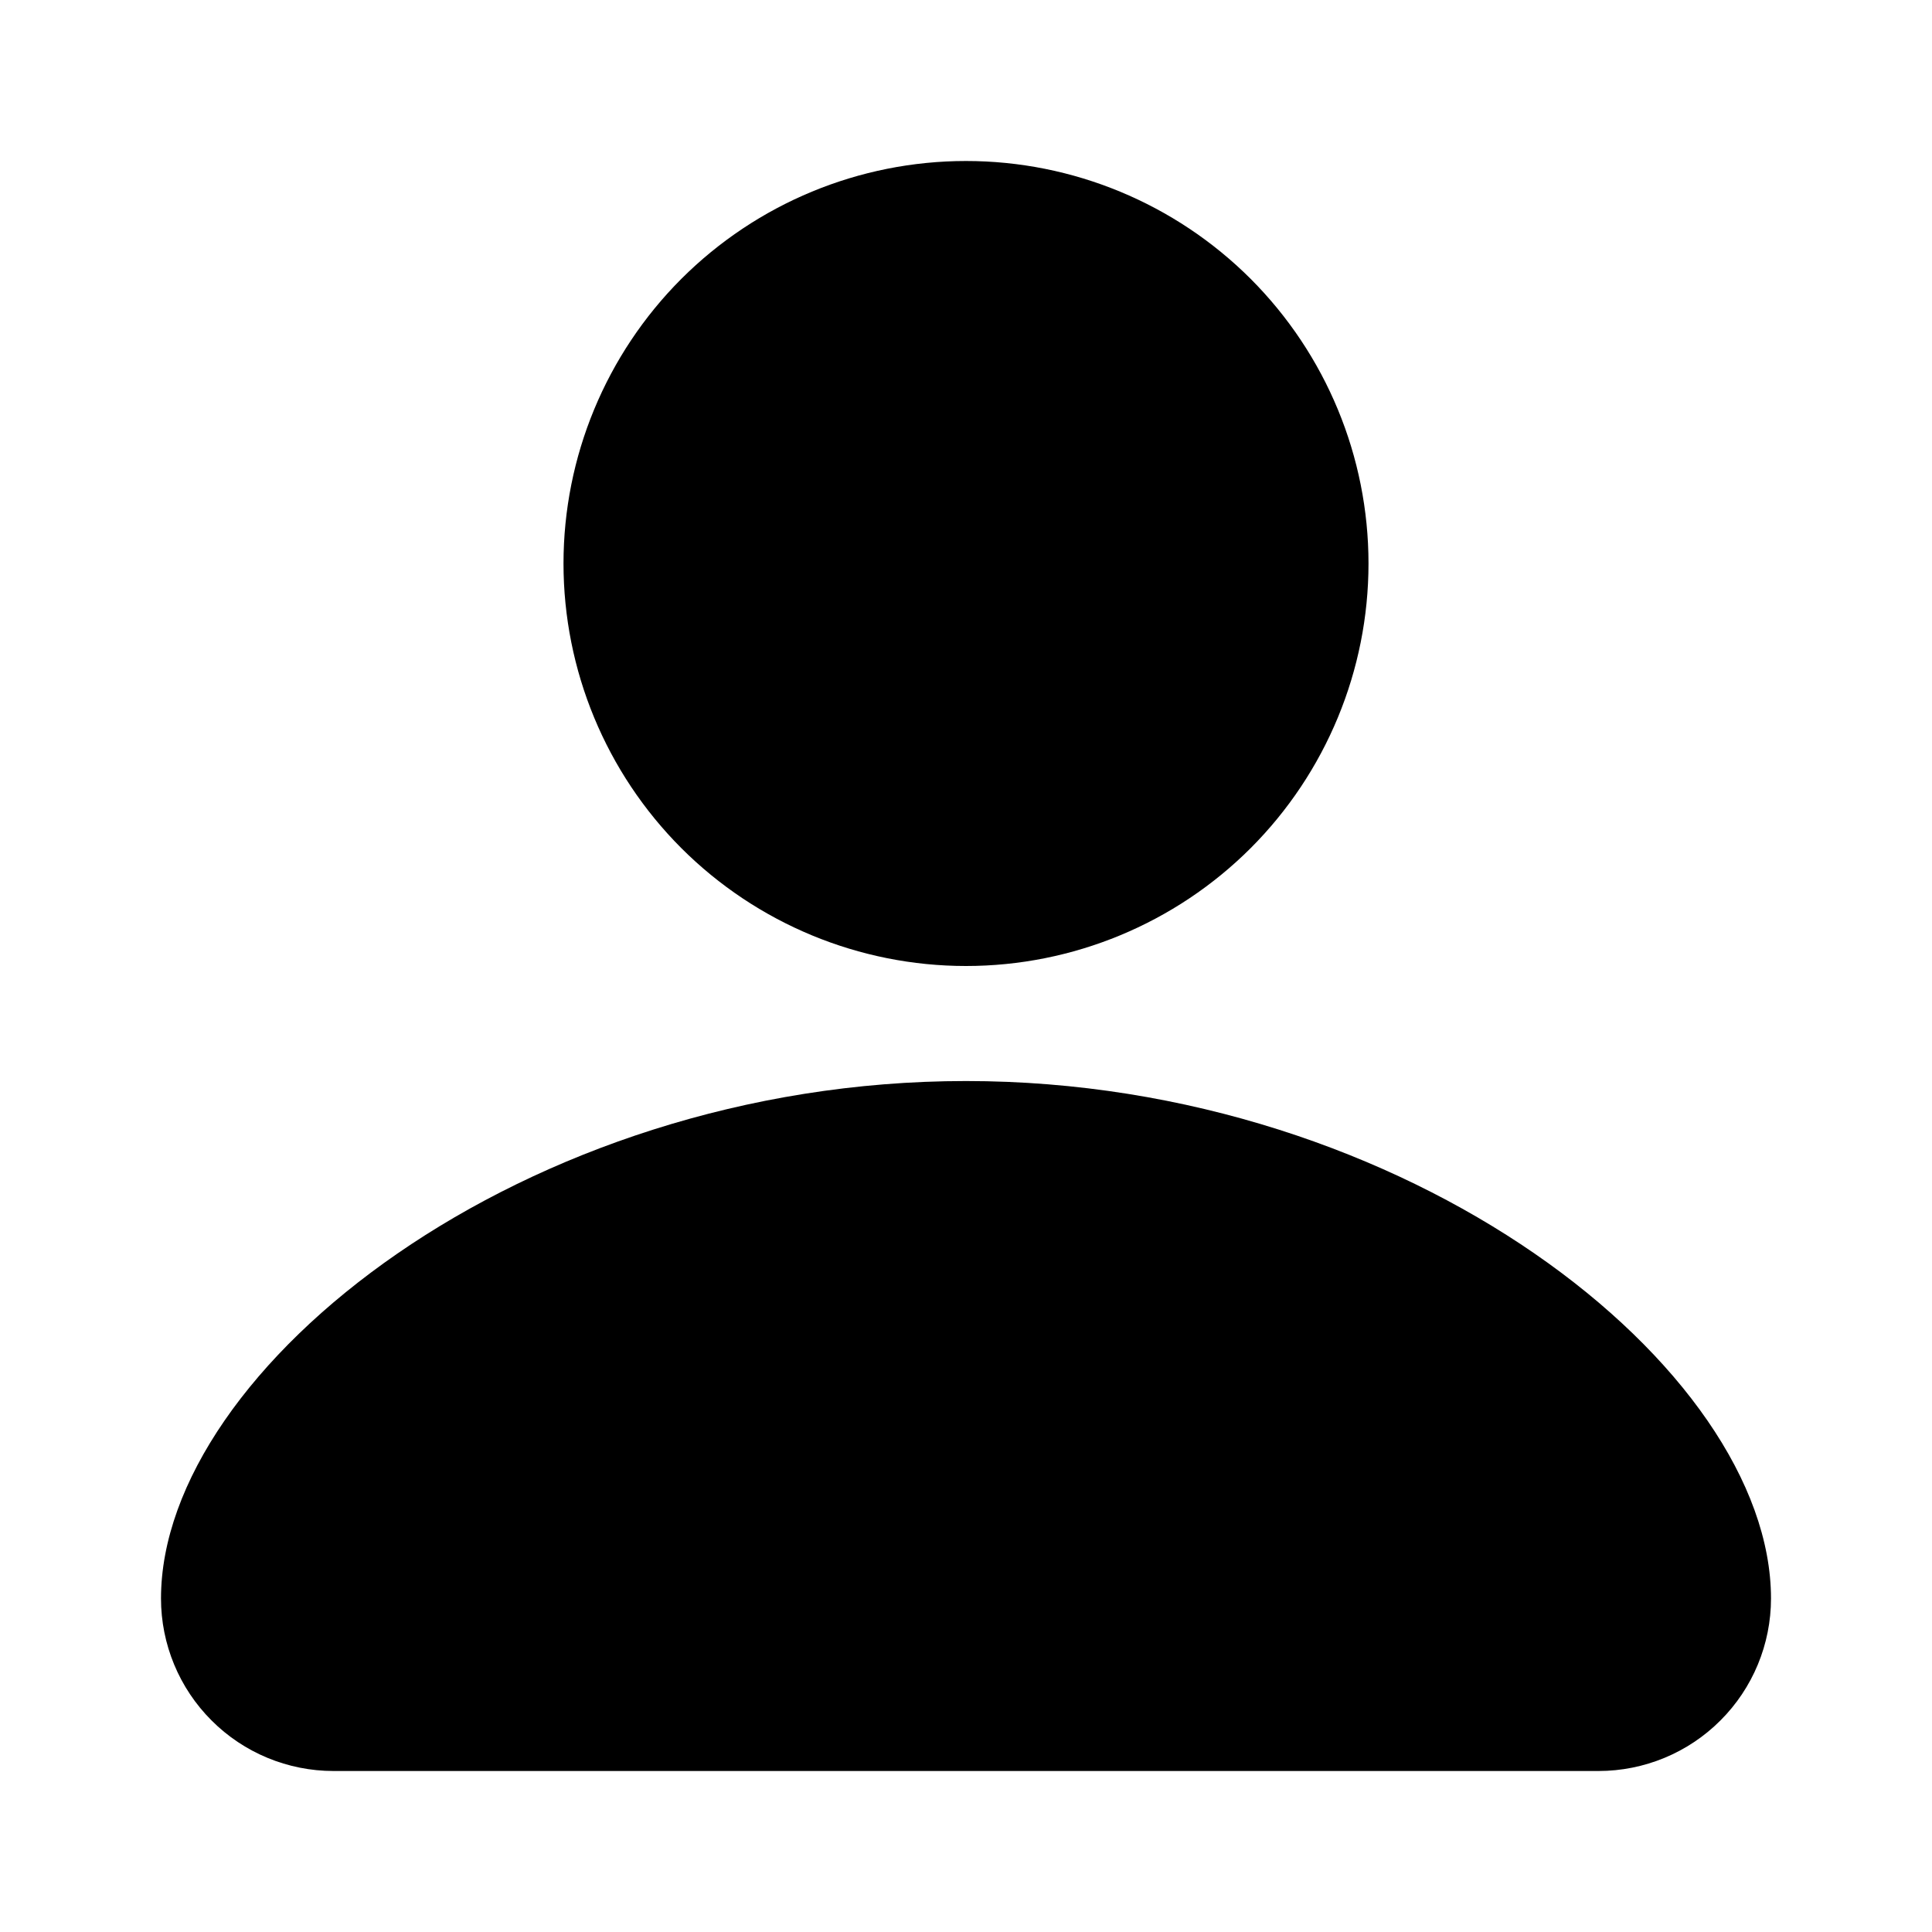
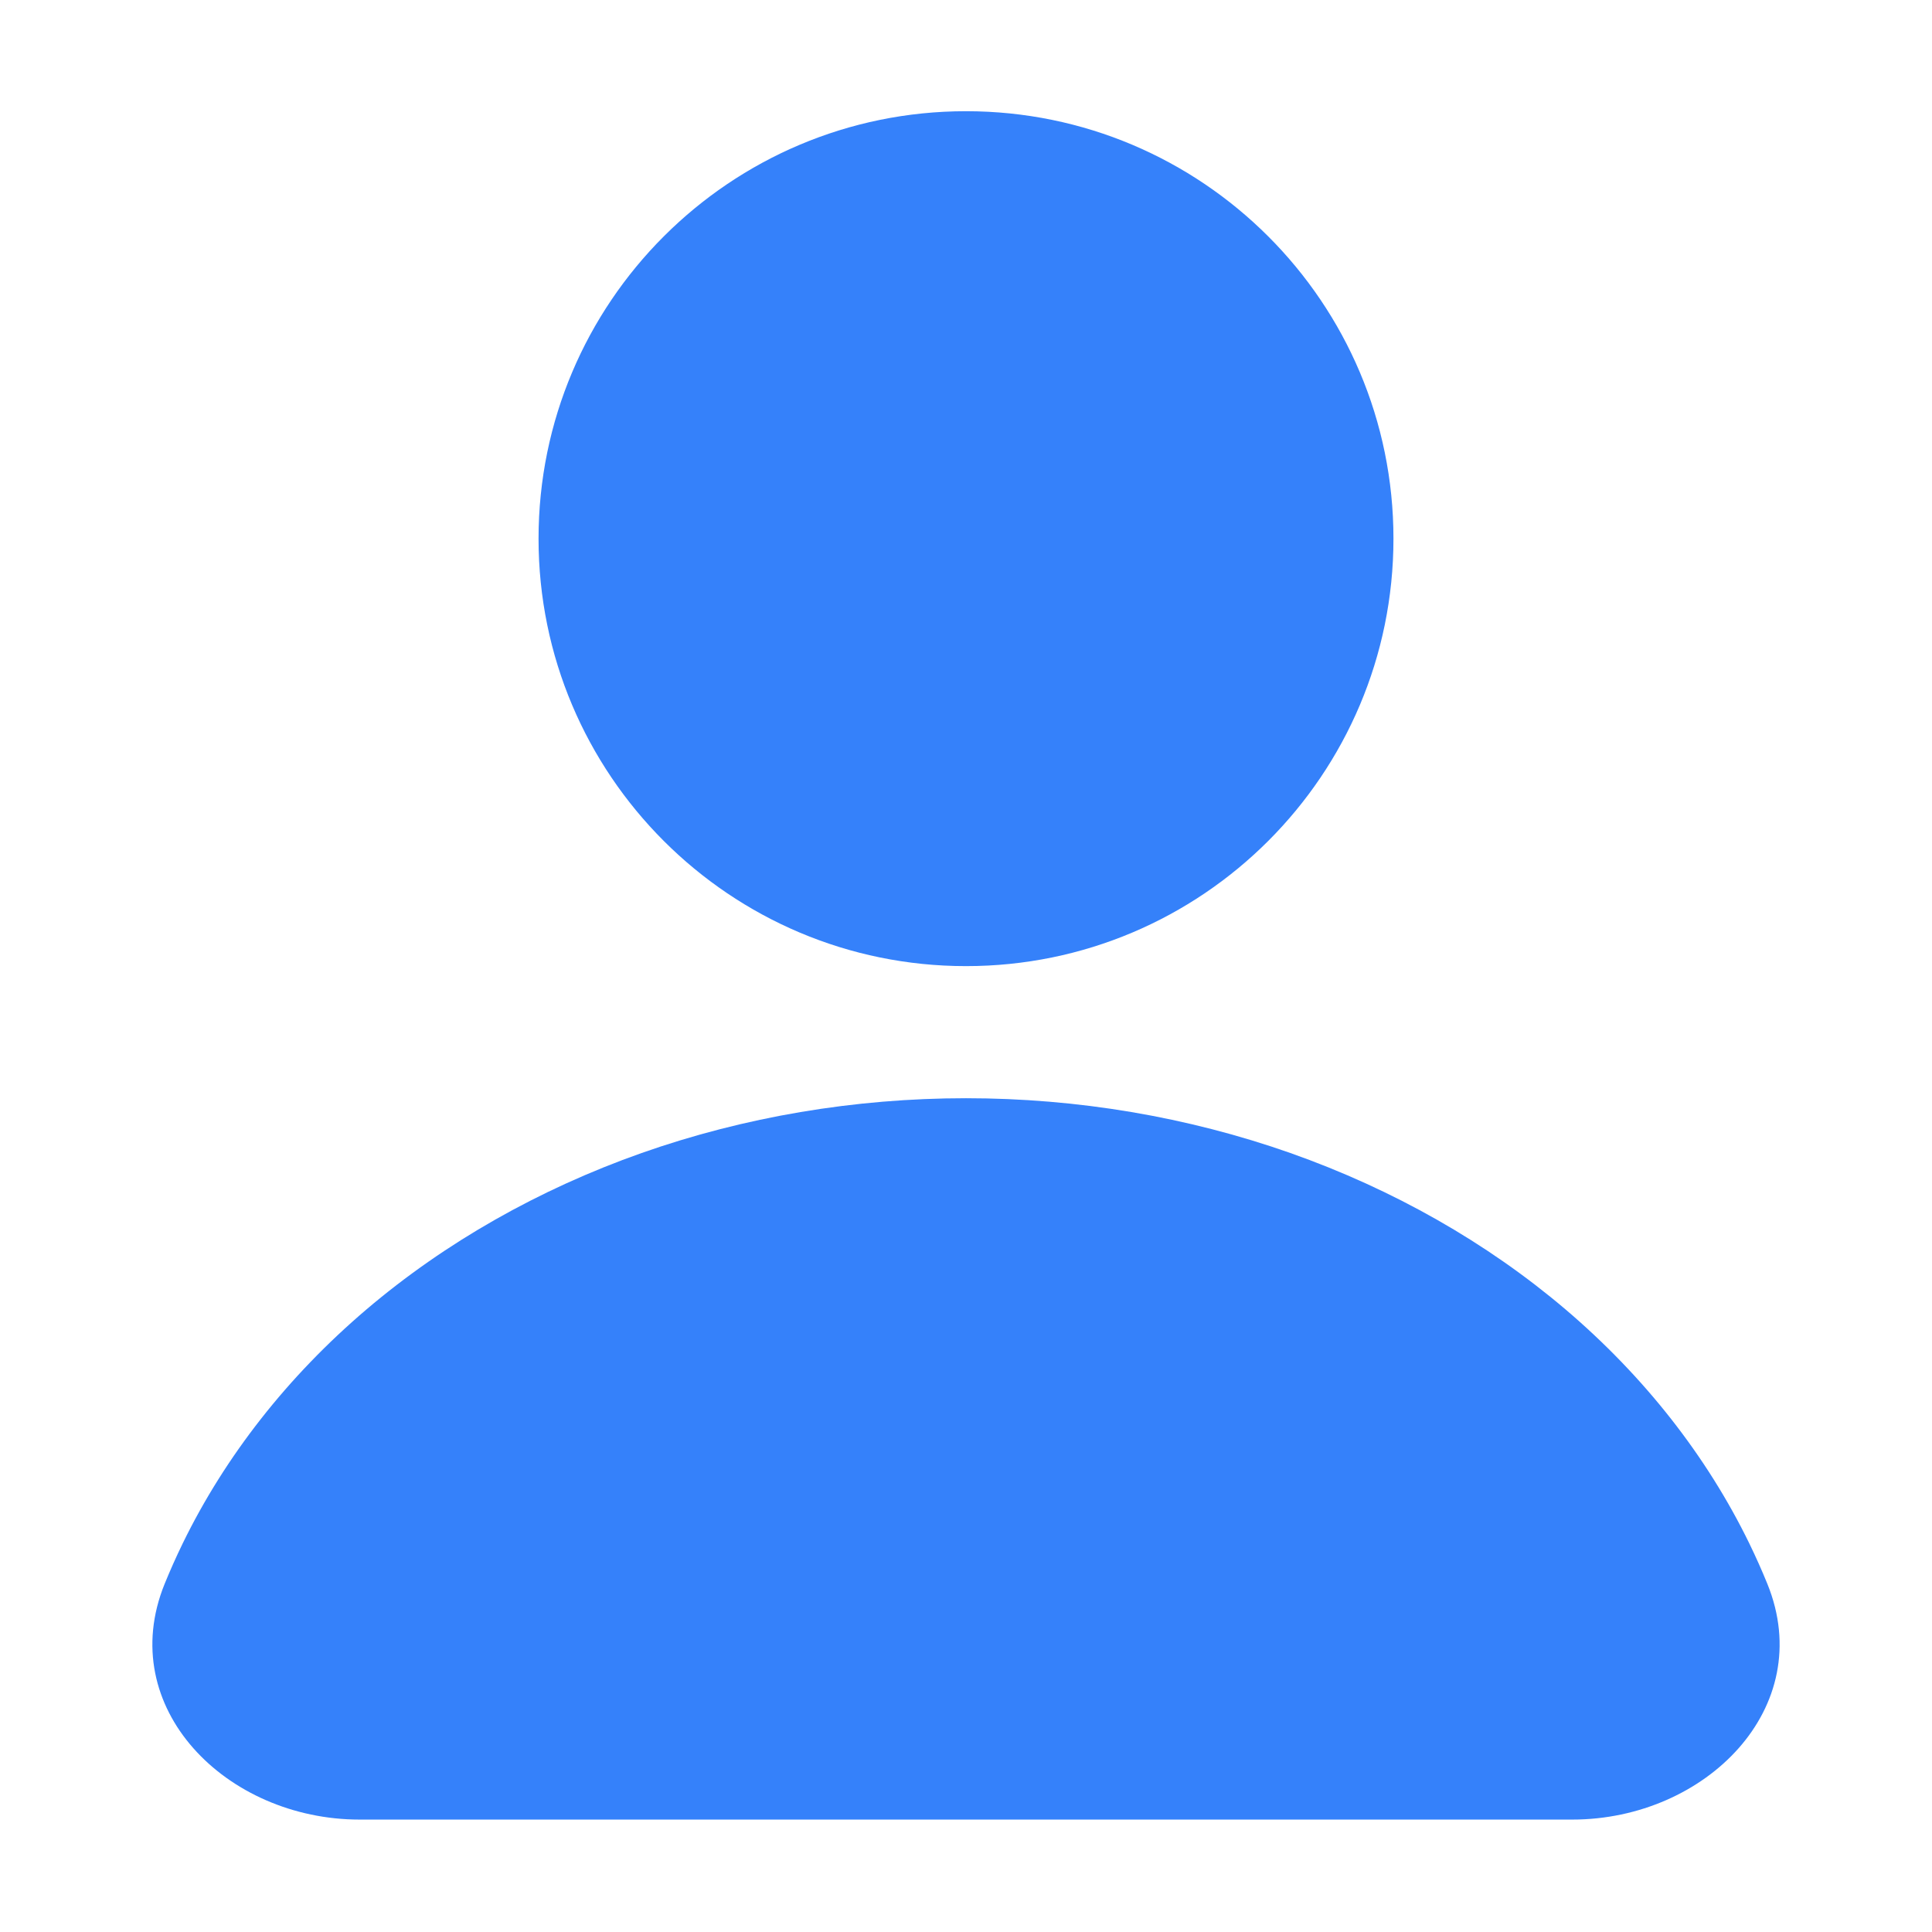
- <svg xmlns="http://www.w3.org/2000/svg" viewBox="0 0 24 24" fill="none">
-   <path d="M12 13.429C17.5 13.429 22 17 22 19.857C22 20.425 21.774 20.971 21.372 21.372C20.971 21.774 20.425 22 19.857 22H4.143C3.575 22 3.029 21.774 2.628 21.372C2.226 20.971 2 20.425 2 19.857C2 17 6.5 13.429 12 13.429ZM12 2C13.326 2 14.598 2.527 15.536 3.464C16.473 4.402 17 5.674 17 7C17 8.326 16.473 9.598 15.536 10.536C14.598 11.473 13.326 12 12 12C10.674 12 9.402 11.473 8.464 10.536C7.527 9.598 7 8.326 7 7C7 5.674 7.527 4.402 8.464 3.464C9.402 2.527 10.674 2 12 2Z" fill="currentColor" />
+ <svg xmlns="http://www.w3.org/2000/svg" width="16" height="16" viewBox="0 0 16 16" fill="none">
+   <g id="Frame 1171274898">
+     <path id="Union" fill-rule="evenodd" clip-rule="evenodd" d="M8 8.001C9.955 8.001 11.54 6.416 11.54 4.461C11.54 2.506 9.955 0.921 8 0.921C6.045 0.921 4.46 2.506 4.46 4.461C4.46 6.416 6.045 8.001 8 8.001ZM14.637 13.118C15.052 14.142 14.126 15.069 13.021 15.069H2.978C1.874 15.069 0.948 14.142 1.363 13.118C1.409 13.005 1.459 12.893 1.513 12.782C1.866 12.058 2.383 11.399 3.035 10.844C3.687 10.29 4.461 9.85 5.313 9.549C6.165 9.249 7.078 9.095 8 9.095C8.922 9.095 9.835 9.249 10.687 9.549C11.539 9.85 12.313 10.29 12.965 10.844C13.617 11.399 14.134 12.058 14.487 12.782C14.541 12.893 14.591 13.005 14.637 13.118Z" fill="#3581FA" />
+   </g>
</svg>
